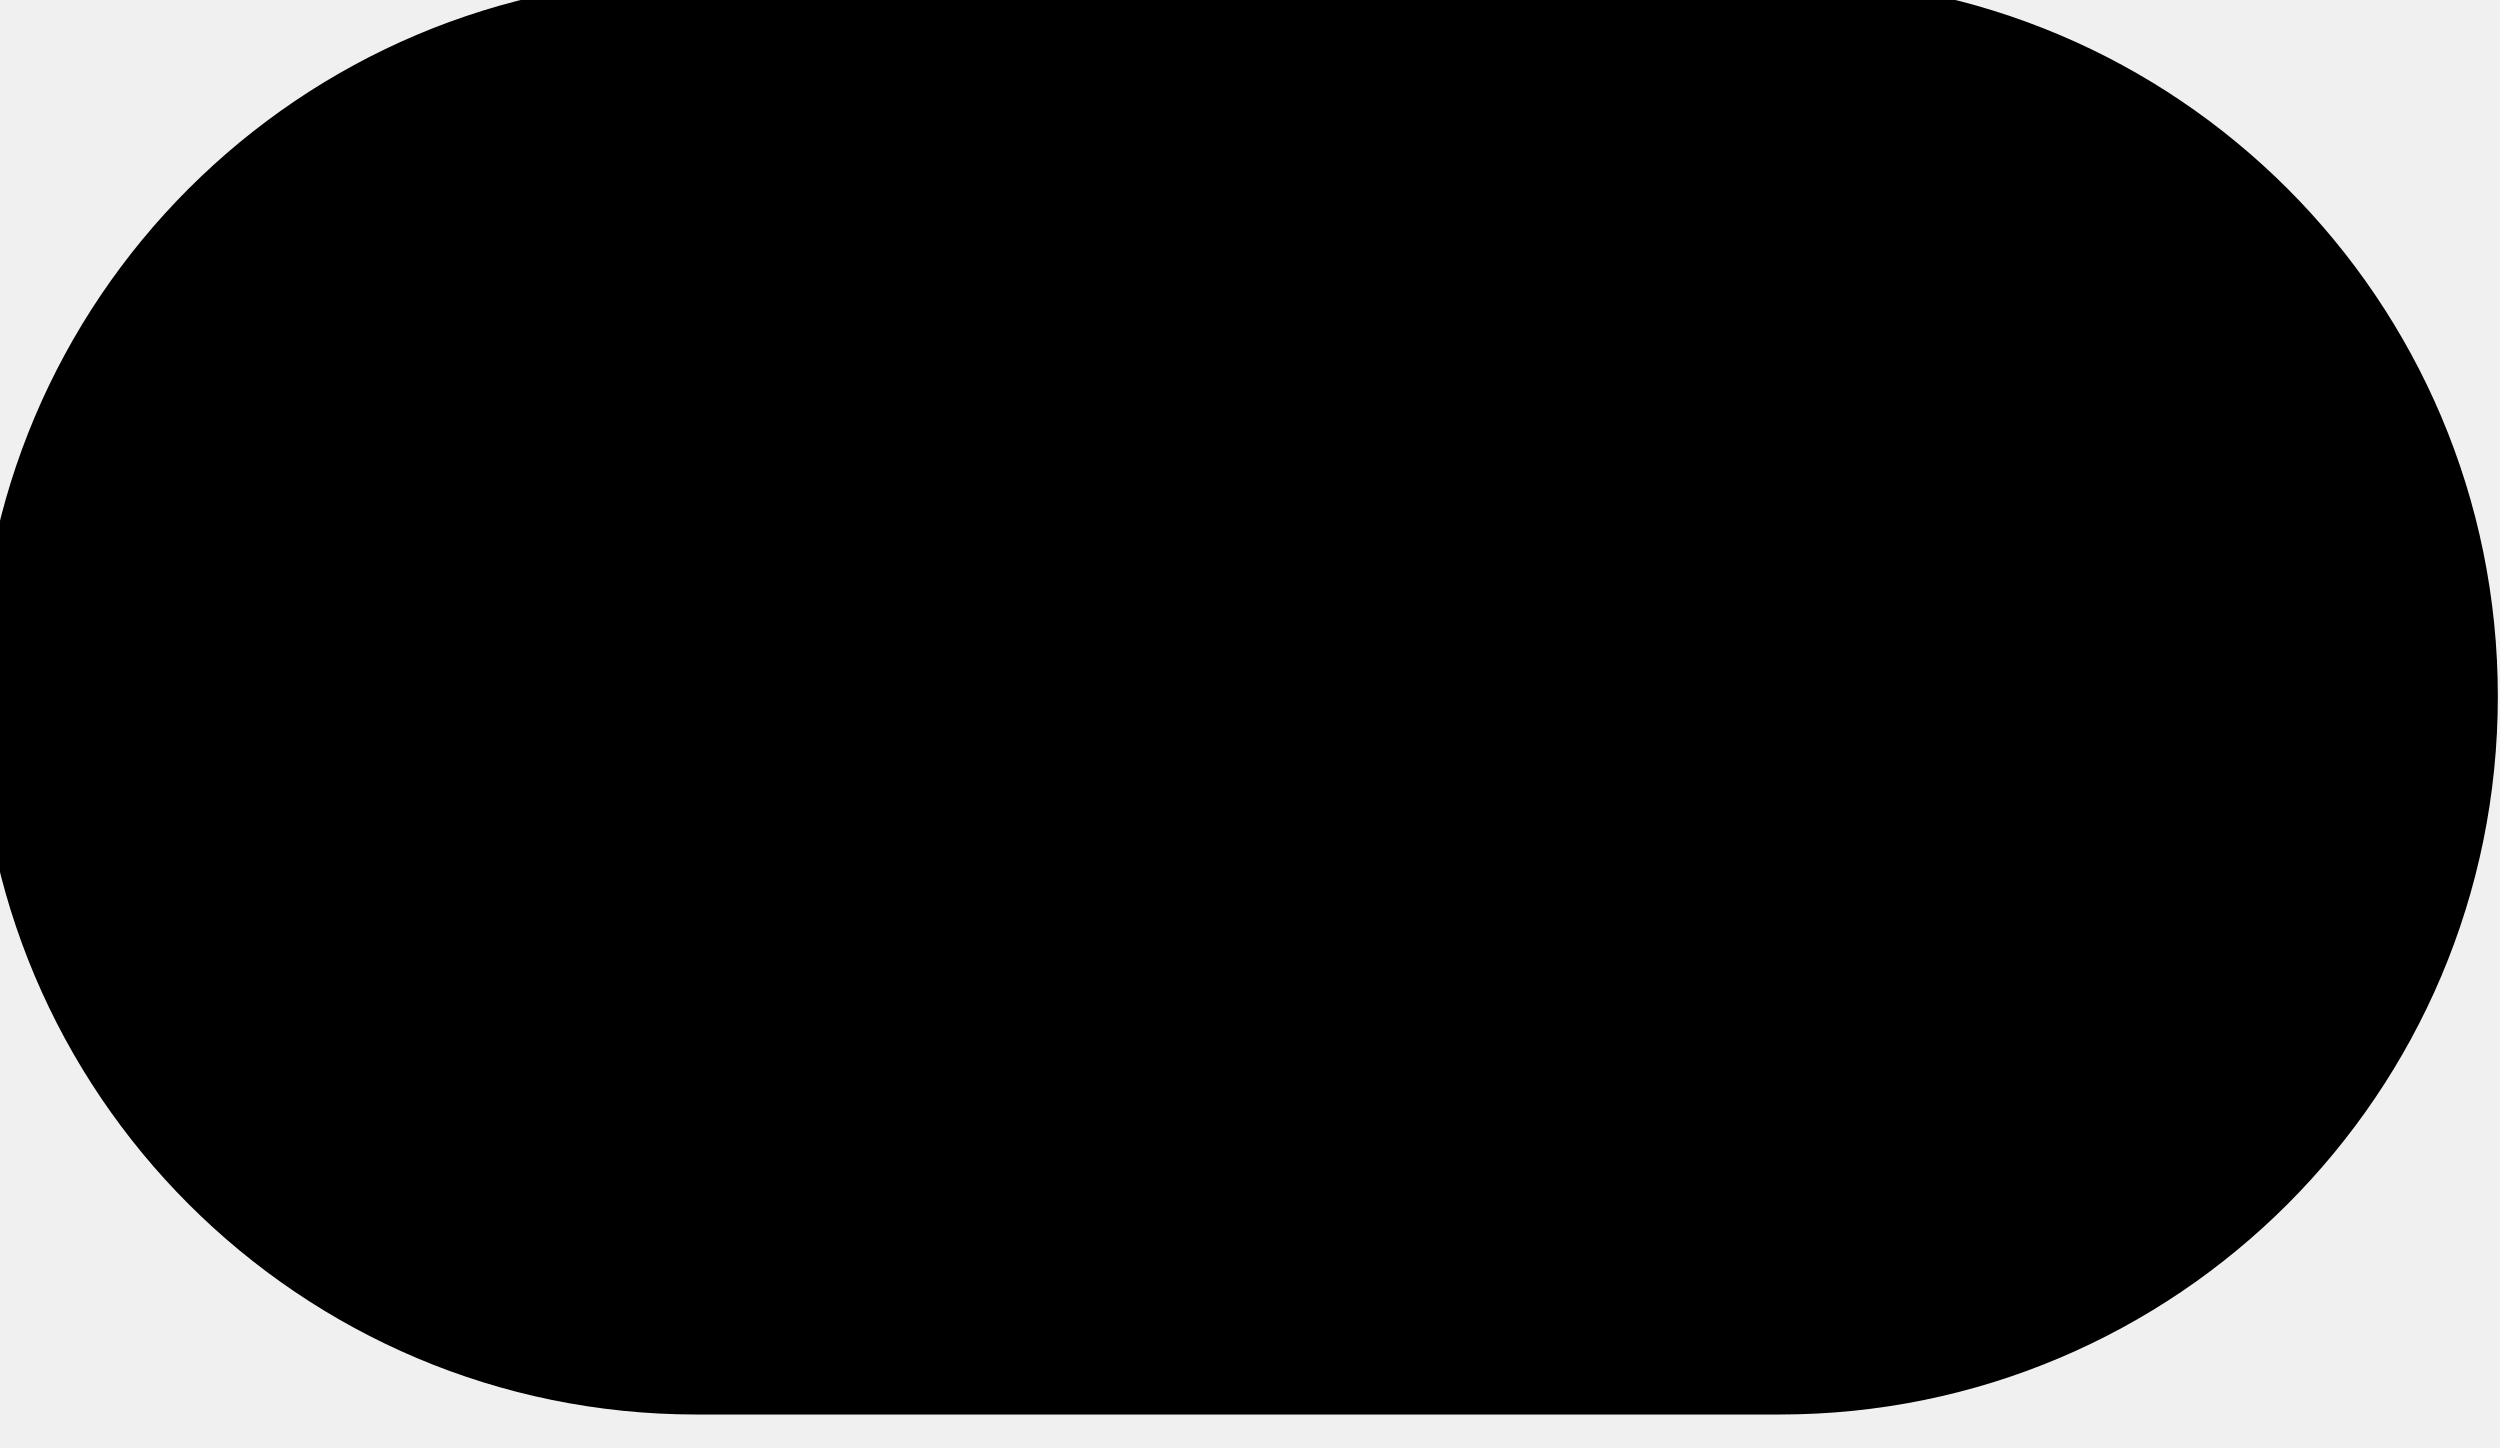
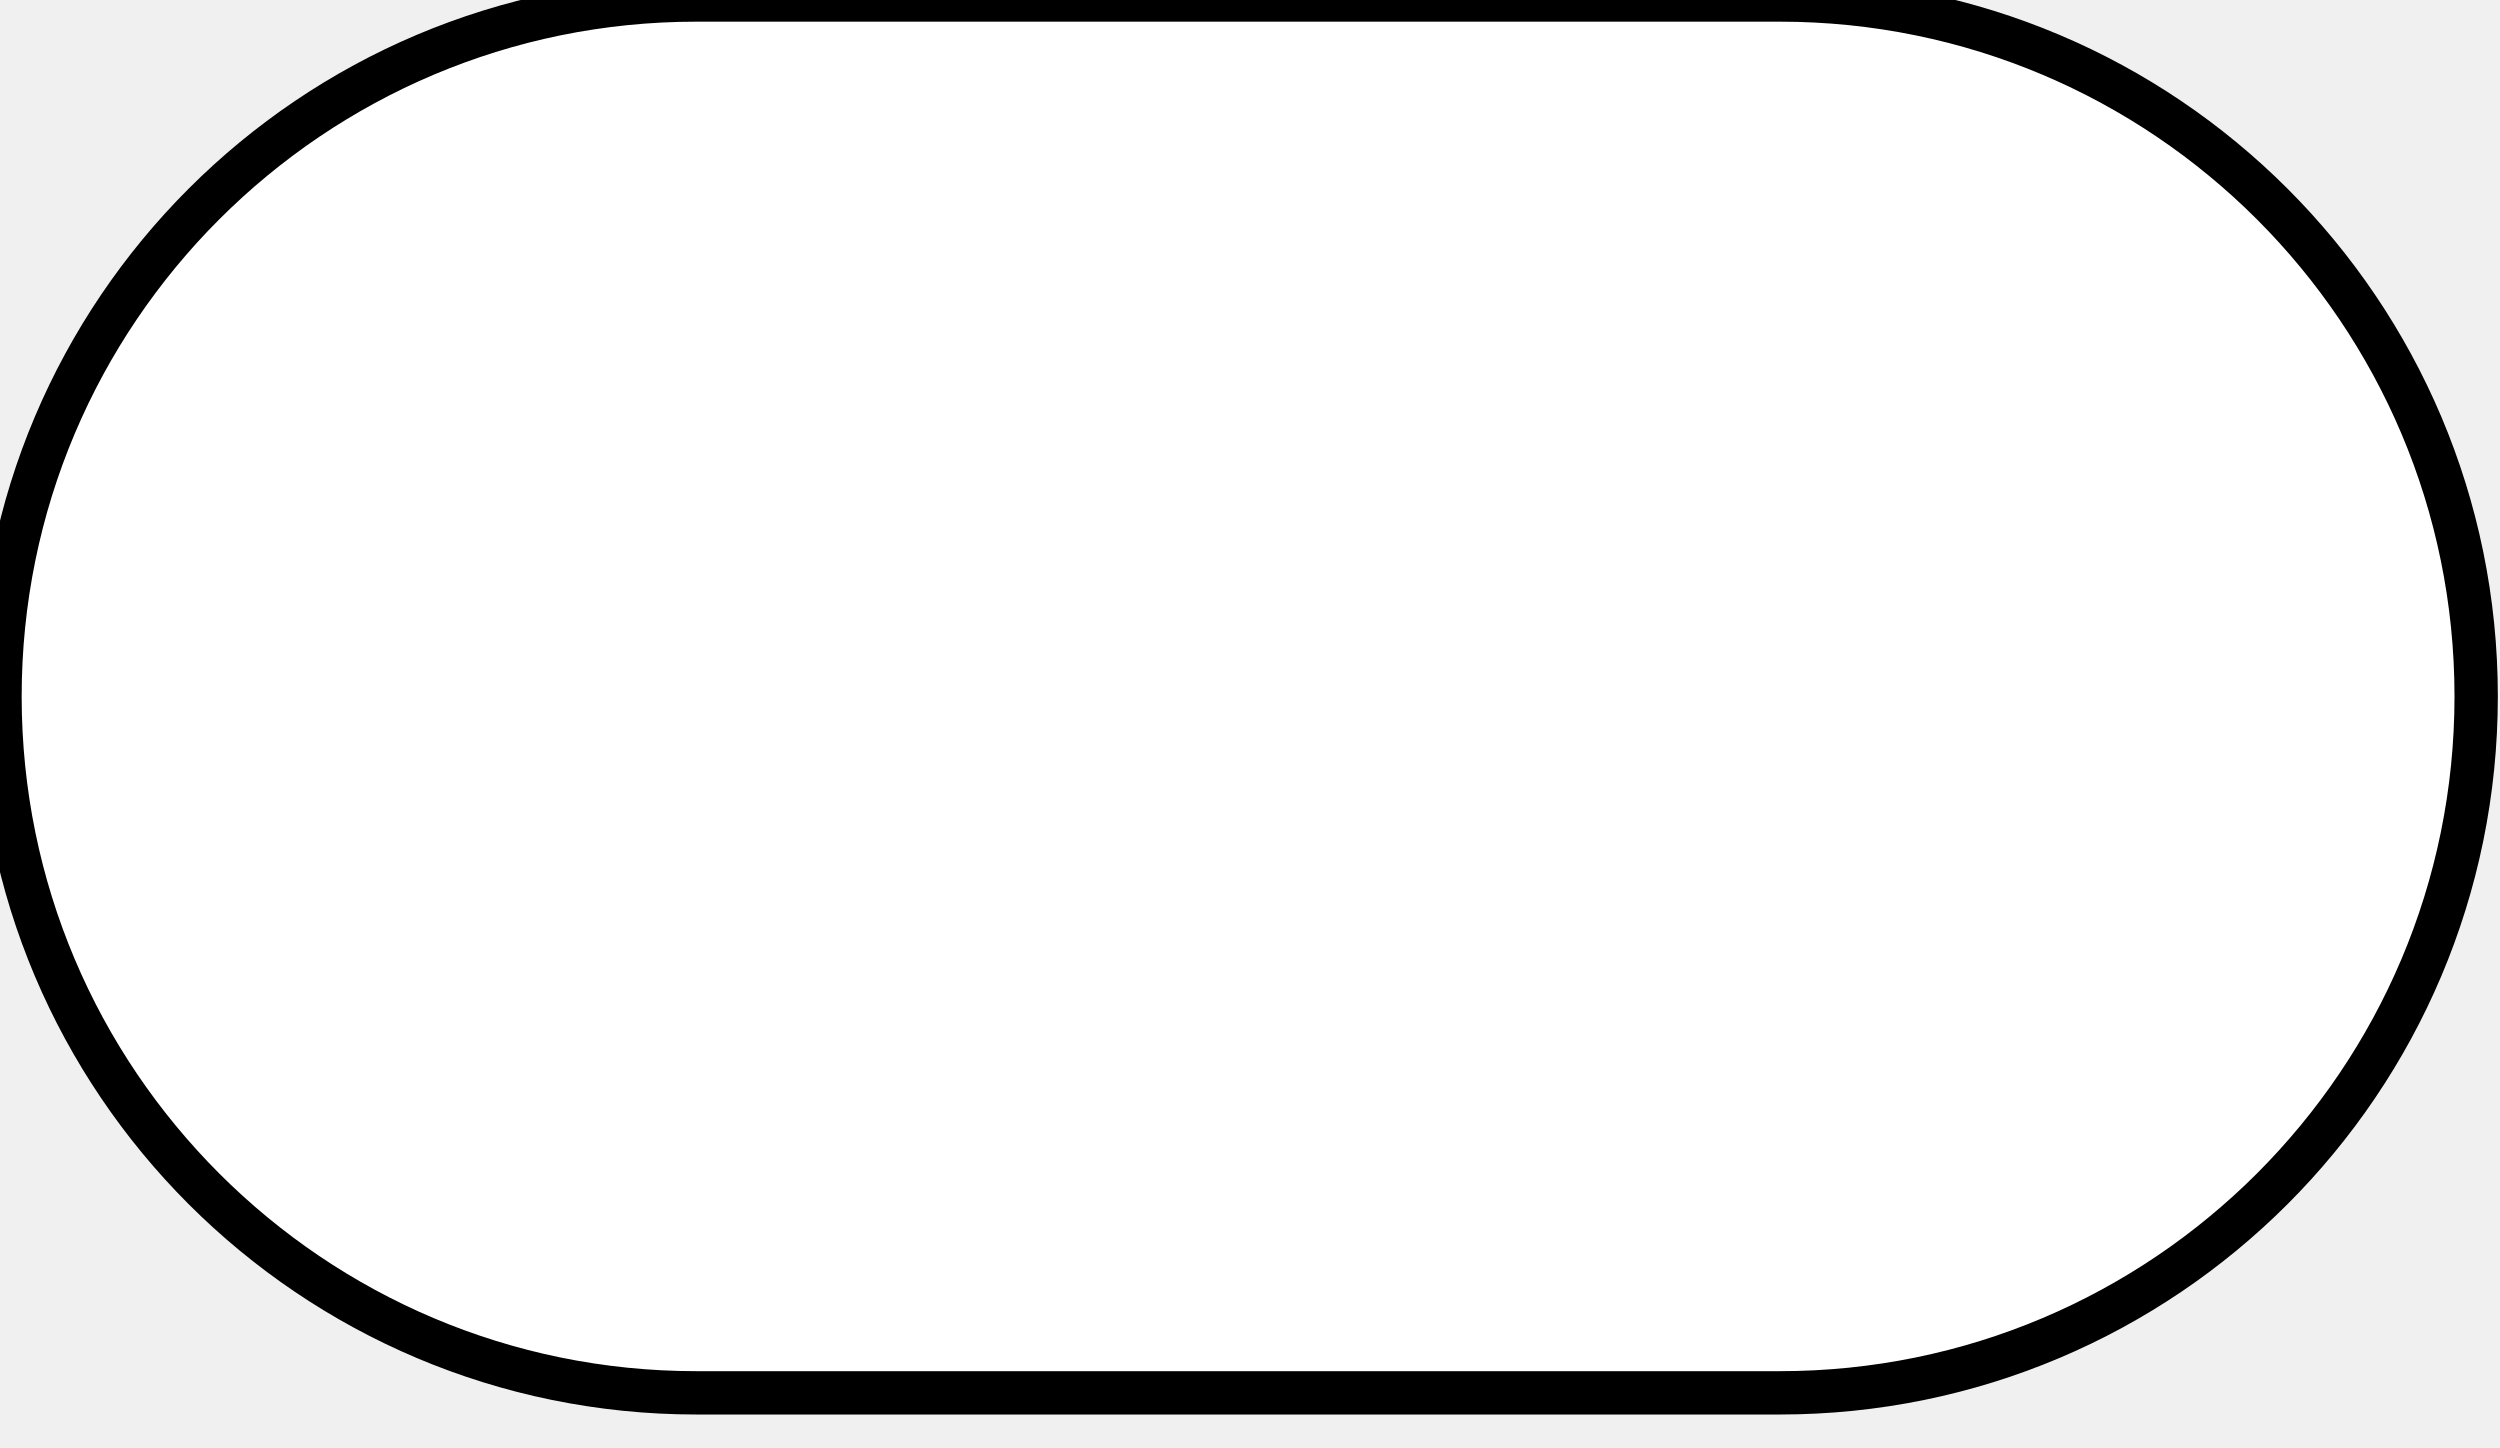
<svg xmlns="http://www.w3.org/2000/svg" xmlns:ns1="http://www.b3mn.org/oryx" width="80.77" height="46.754" version="1.0">
  <ns1:magnets>
    <ns1:magnet ns1:cx="0" ns1:cy="22.5" ns1:anchors="left" />
    <ns1:magnet ns1:cx="40" ns1:cy="45" ns1:anchors="bottom" />
    <ns1:magnet ns1:cx="80" ns1:cy="22.5" ns1:anchors="right" />
    <ns1:magnet ns1:cx="40" ns1:cy="0" ns1:anchors="top" />
    <ns1:magnet ns1:cx="40" ns1:cy="22.5" ns1:anchors="center" ns1:default="yes" />
  </ns1:magnets>
  <g>
-     <rect x="0" y="0" width="80" height="45" rx="22.5" ry="22.5" style="stroke:#000000;stroke-width:1.4;stroke-linecap:round;stroke-linejoin:round" id="storage" ns1:resize="vertical horizontal" />
+     <rect x="0" y="0" width="80" height="45" rx="22.5" ry="22.5" style="fill:#ffffff;stroke:#000000;stroke-width:1.4;stroke-linecap:round;stroke-linejoin:round" id="storage" ns1:resize="vertical horizontal" />
    <a id="theanchor">
      <text font-size="12" id="text" x="40" y="22" ns1:align="middle center" stroke="black" />
    </a>
  </g>
</svg>
